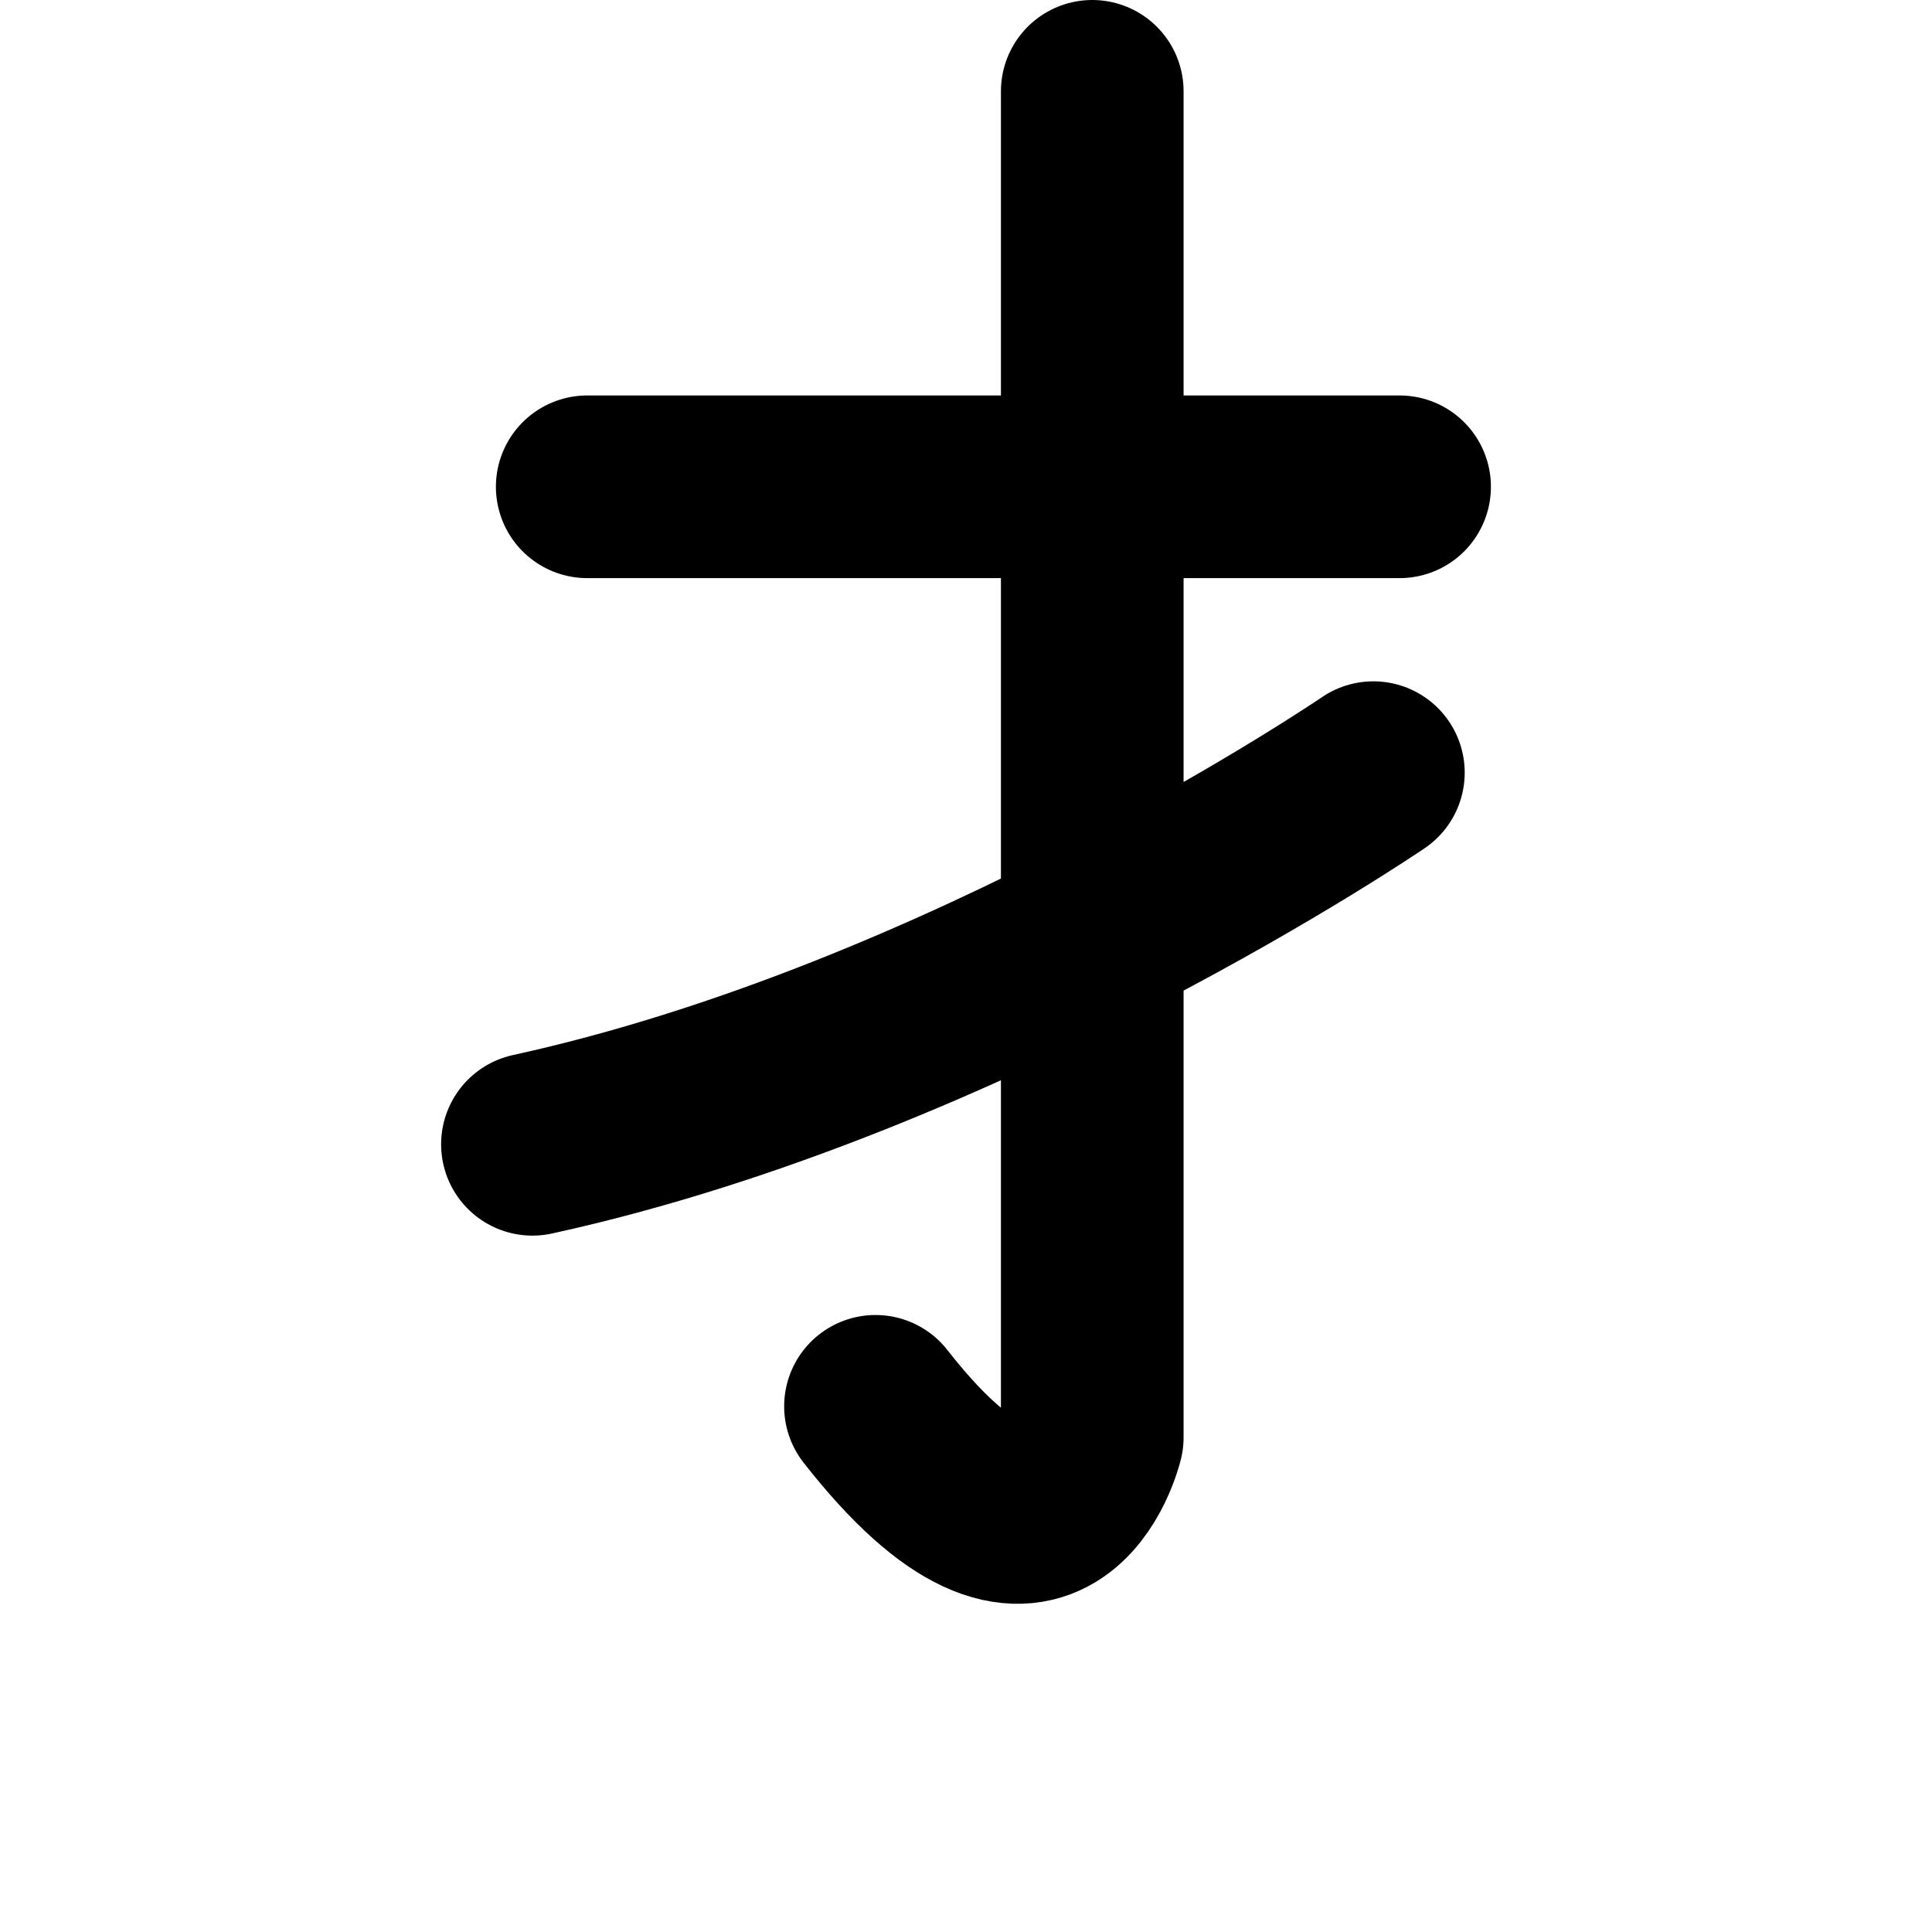
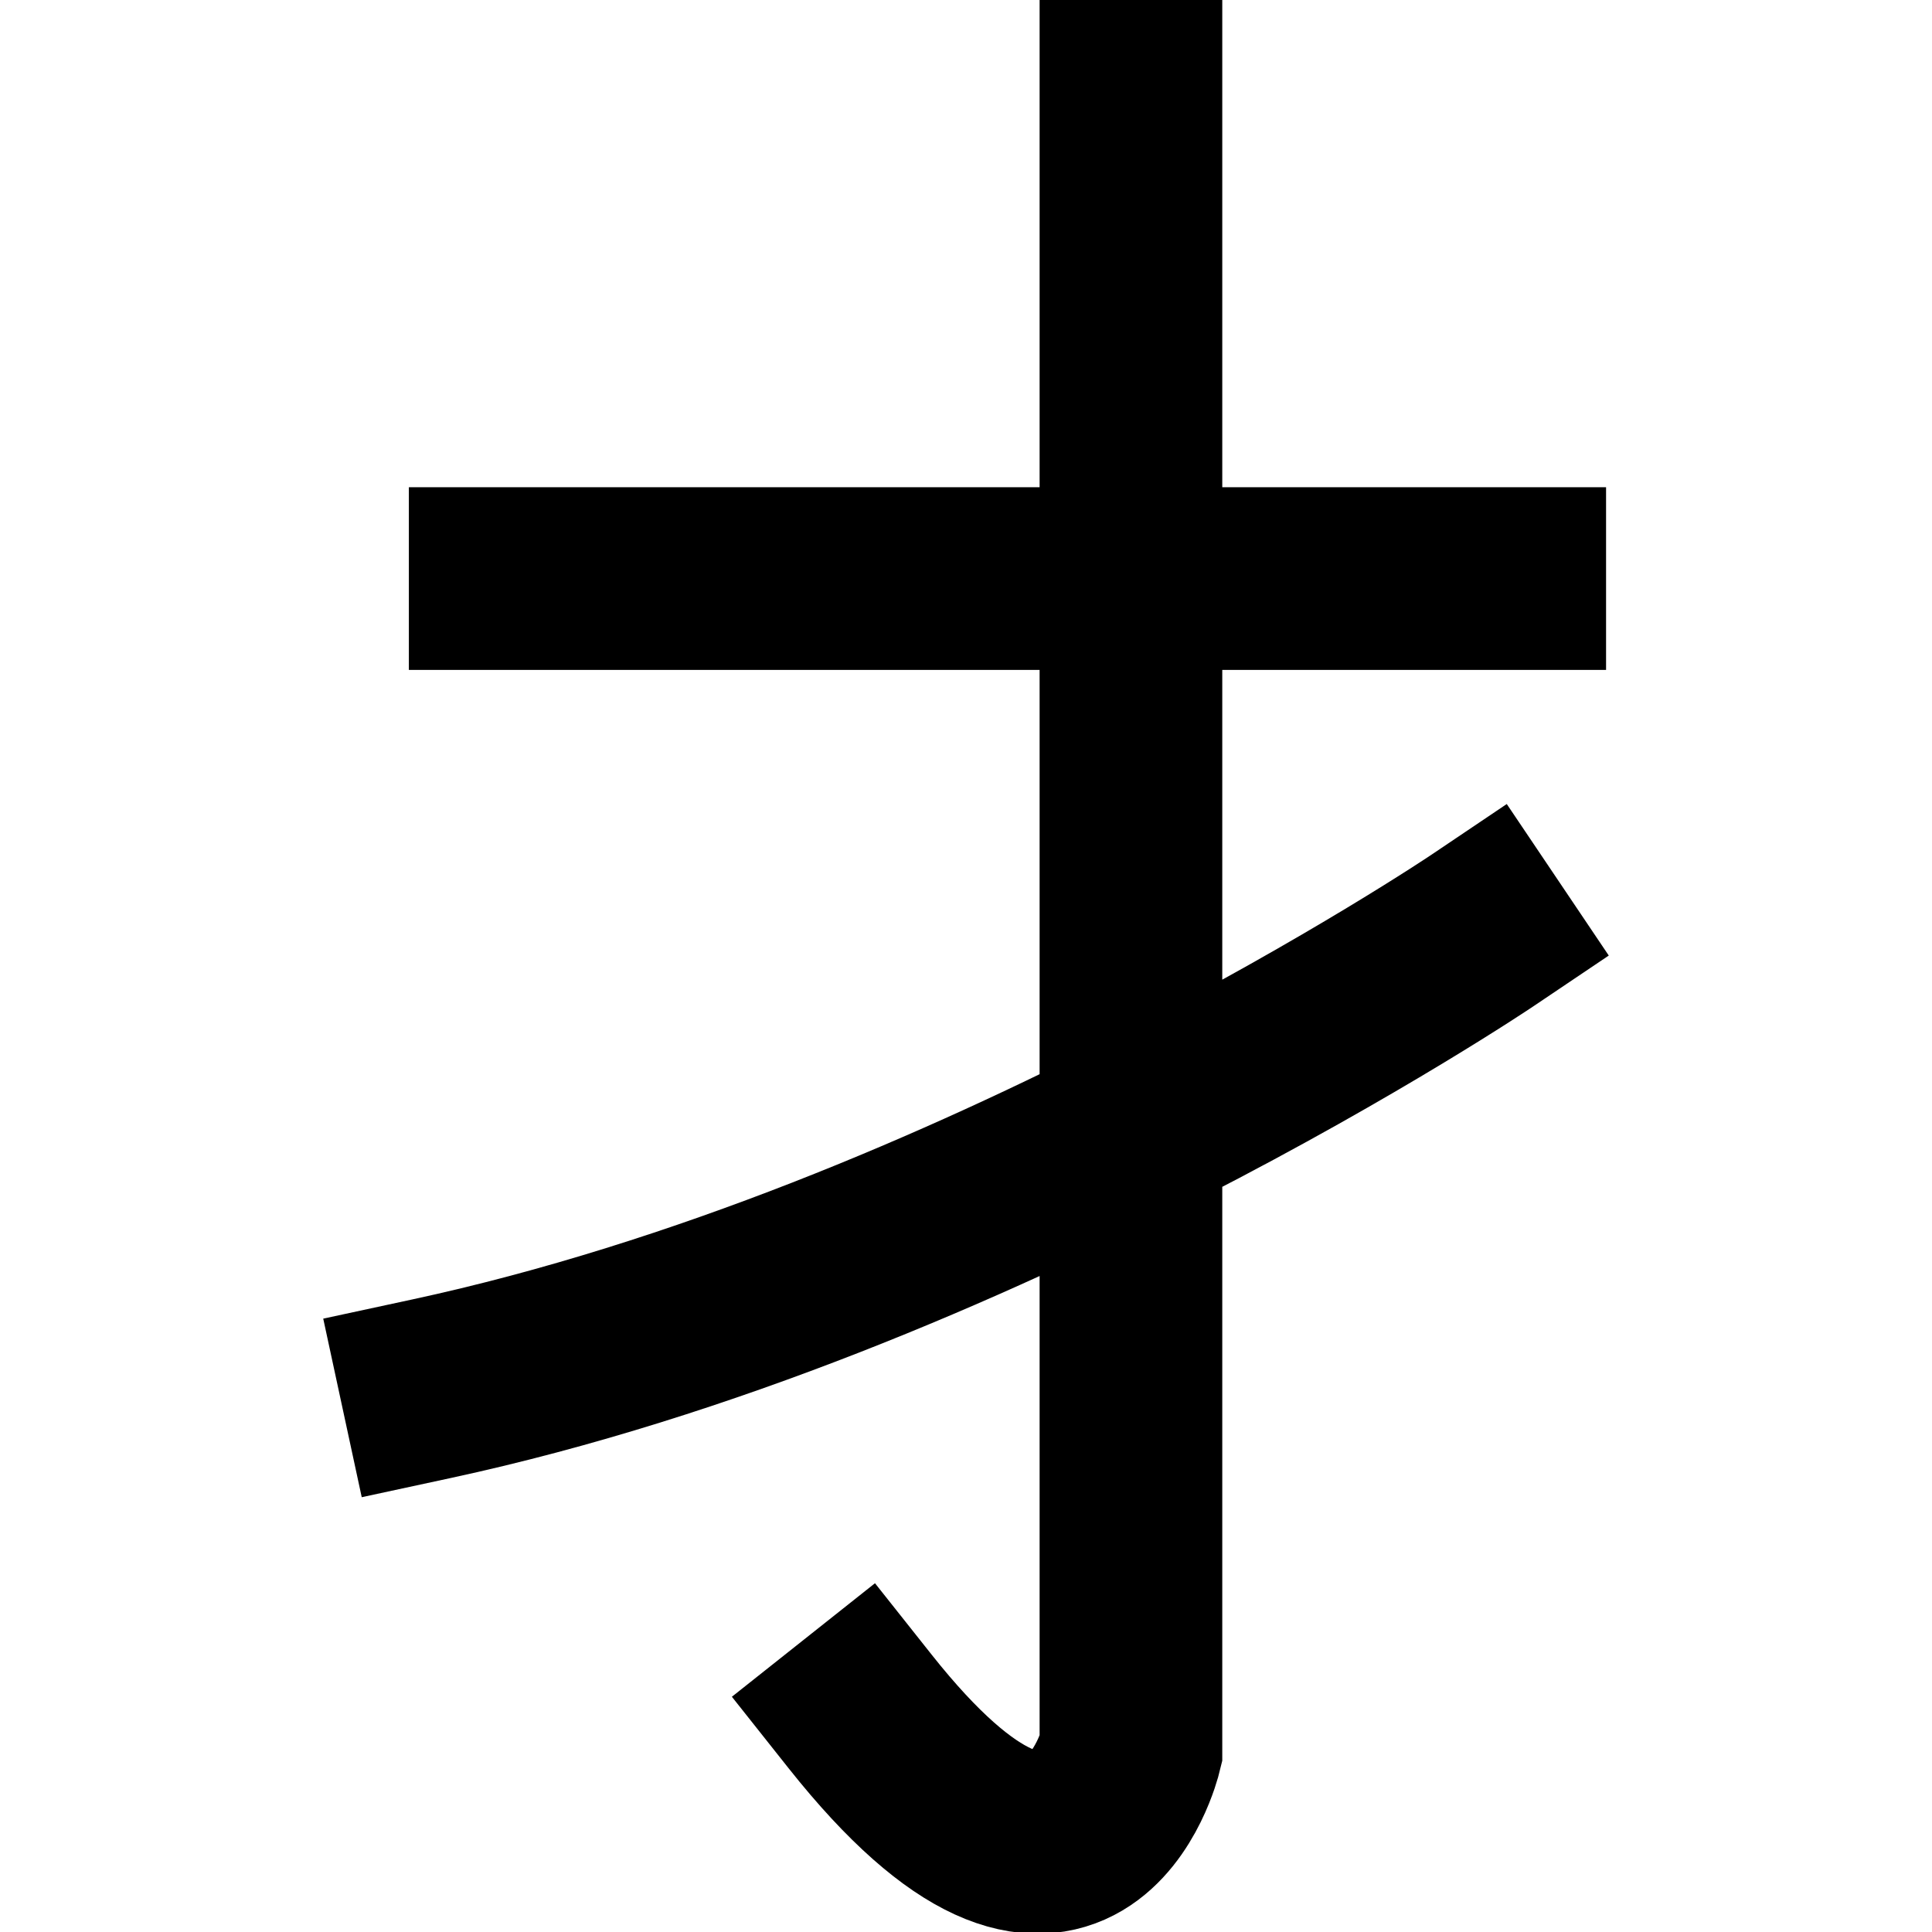
<svg xmlns="http://www.w3.org/2000/svg" width="153.916mm" height="153.916mm" viewBox="0 0 153.916 153.916" version="1.1" id="svg1" xml:space="preserve">
  <defs id="defs1" />
-   <path id="path33-9" style="fill:none;fill-opacity:1;stroke:#000000;stroke-width:14.552;stroke-linecap:round;stroke-linejoin:round;stroke-dasharray:none;stroke-opacity:1" d="m 109.412,61.555 c 0,0 -32.264,22.015 -66.994,29.607 M 87.017,7.276 V 114.505 c 0,0 -3.606,14.993 -17.27,-2.467 m -22.964,-73.257 h 64.717" />
+   <path id="path33-9" style="fill:none;fill-opacity:1;stroke:#000000;stroke-width:14.552;stroke-linecap:square;stroke-linejoin:miter;stroke-dasharray:none;stroke-opacity:1" d="m 118.066,74.153 c 0,0 -40.294,27.125 -83.669,36.478 M 90.098,7.277 V 139.393 c 0,0 -4.503,18.473 -21.569,-3.04 M 39.849,46.093 h 80.825" />
</svg>
